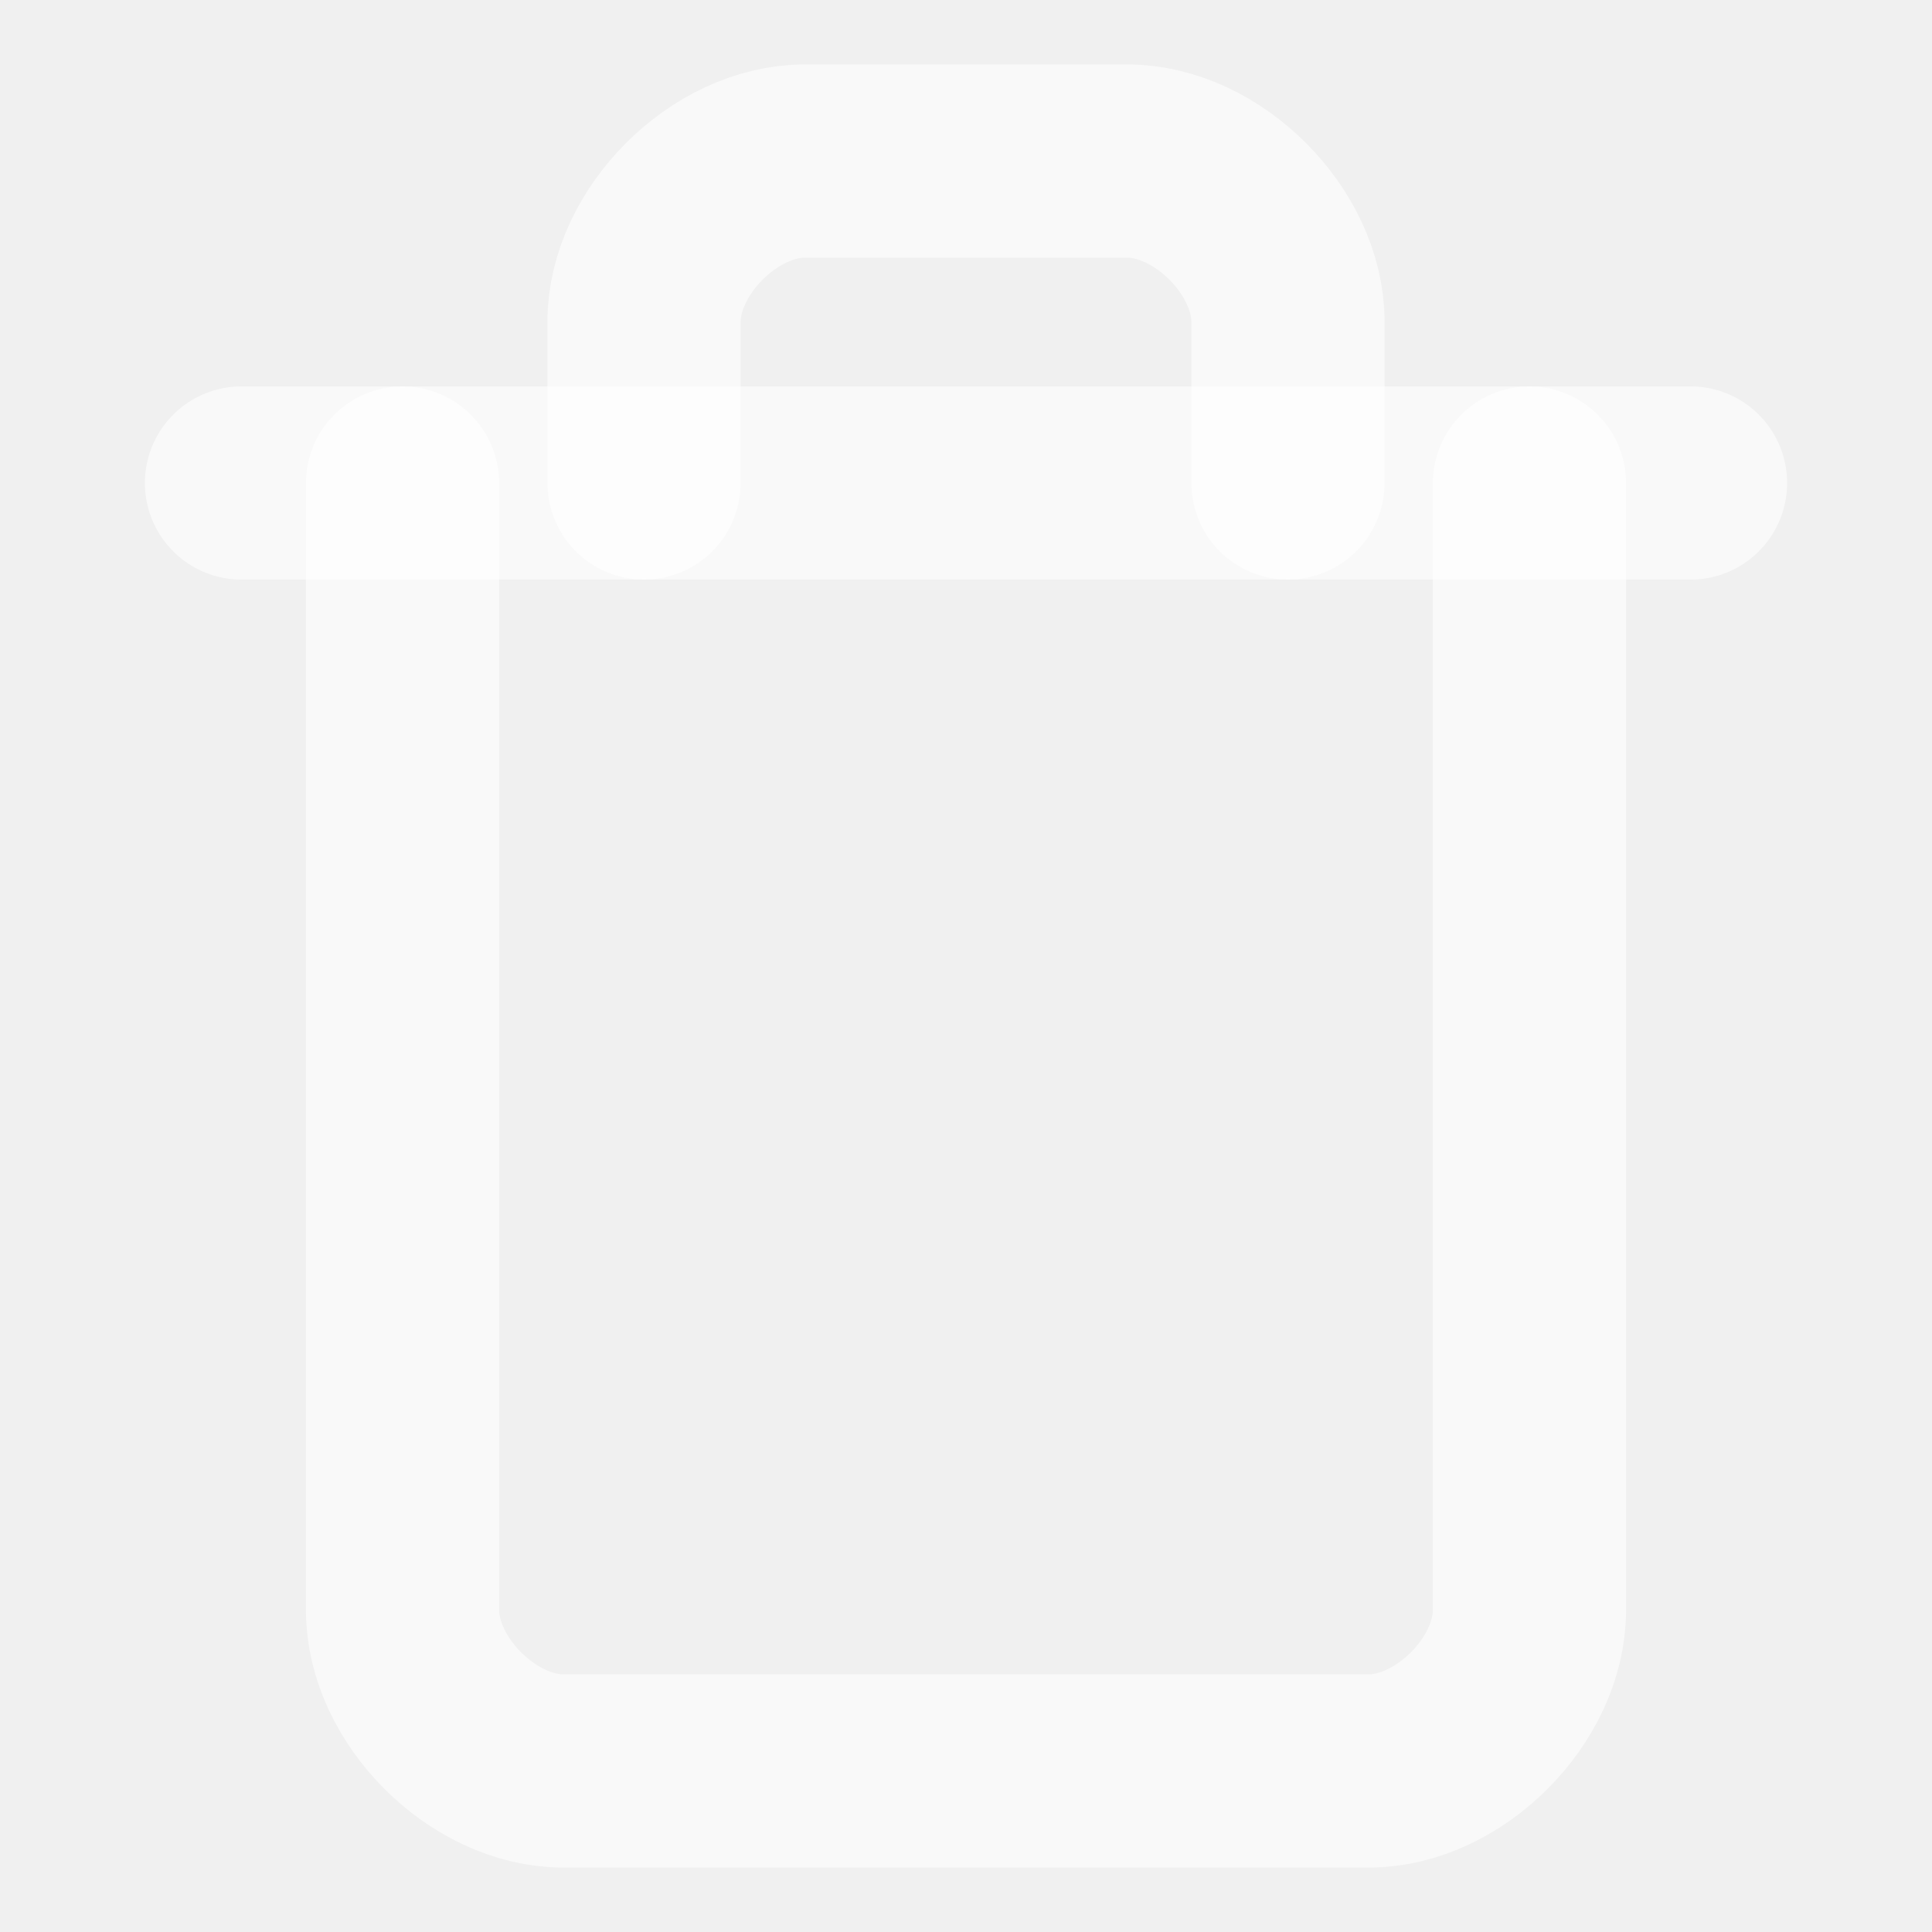
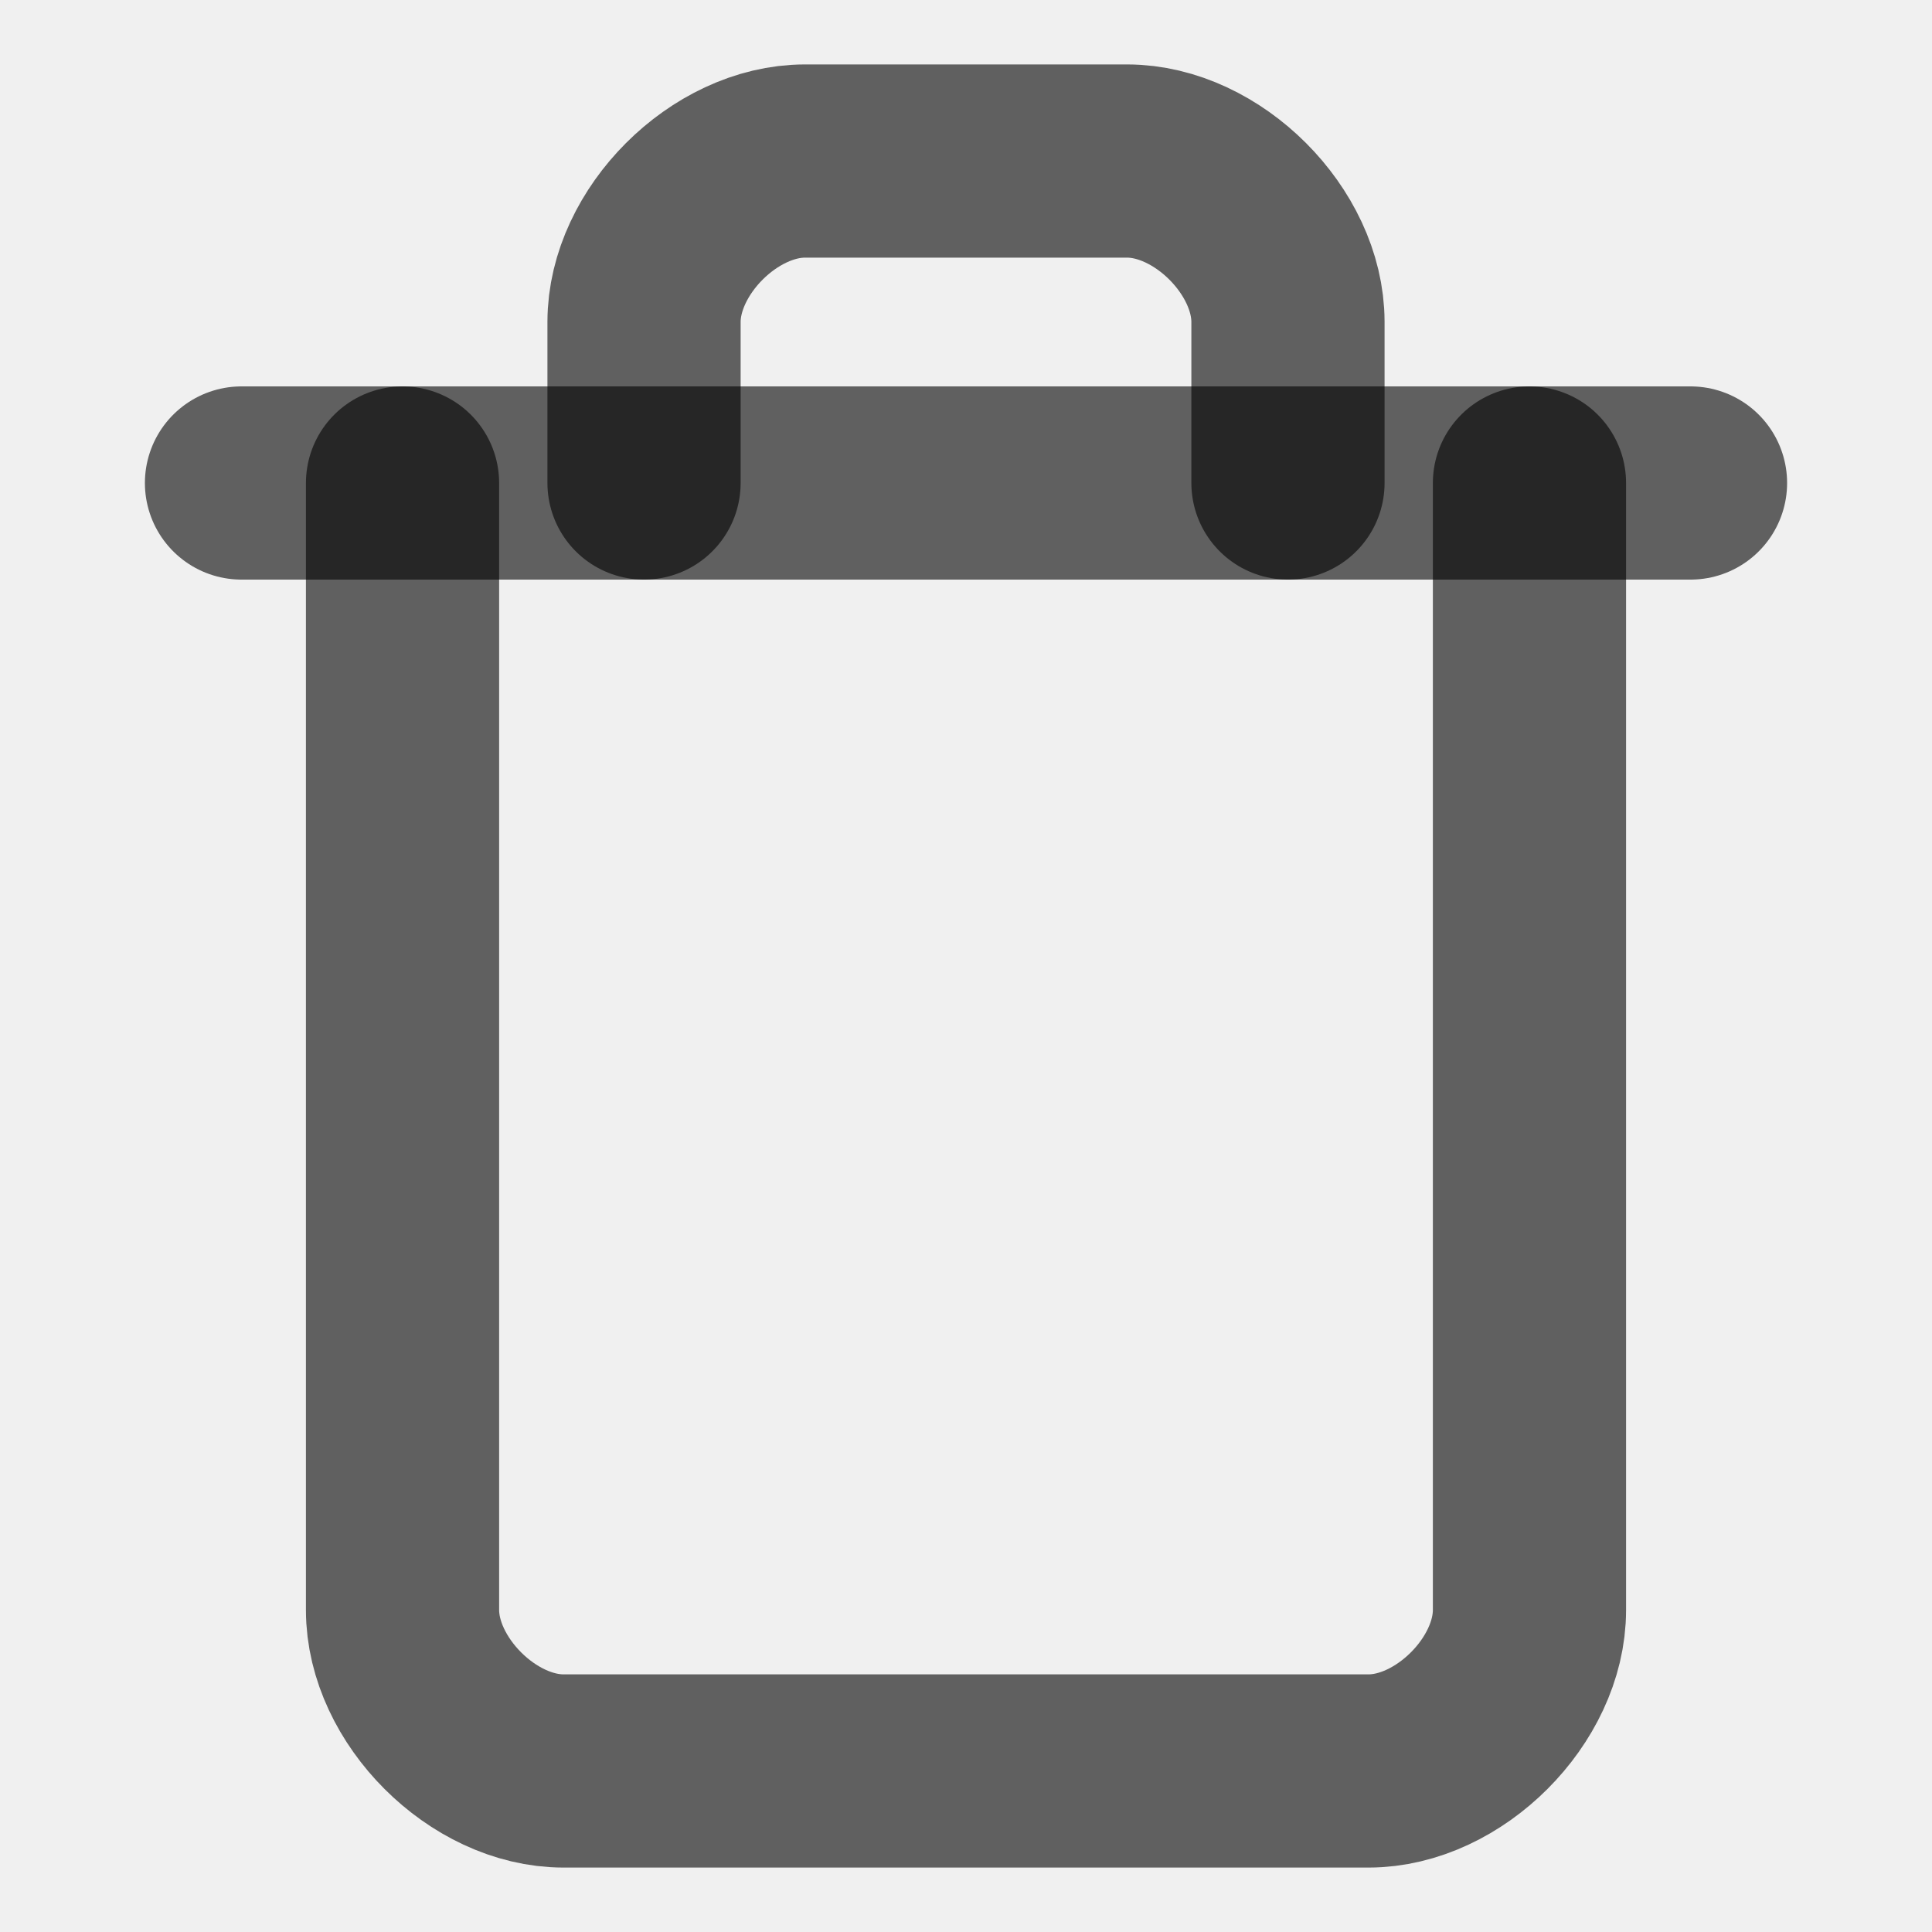
<svg xmlns="http://www.w3.org/2000/svg" width="20" height="20" viewBox="0 0 20 20" fill="none">
-   <path d="M2.5 5H17.5" stroke="white" stroke-opacity="0.6" stroke-width="2" stroke-linecap="round" stroke-linejoin="round" />
-   <path d="M15.833 5V16.667C15.833 17.5 15 18.333 14.167 18.333H5.833C5 18.333 4.167 17.5 4.167 16.667V5" stroke="white" stroke-opacity="0.6" stroke-width="2" stroke-linecap="round" stroke-linejoin="round" />
-   <path d="M6.667 5V3.333C6.667 2.5 7.5 1.667 8.333 1.667H11.667C12.5 1.667 13.333 2.5 13.333 3.333V5" stroke="white" stroke-opacity="0.6" stroke-width="2" stroke-linecap="round" stroke-linejoin="round" />
+   <path d="M2.5 5H17.5" stroke="currentColor" stroke-opacity="0.6" stroke-width="2" stroke-linecap="round" stroke-linejoin="round" />
+   <path d="M15.833 5V16.667C15.833 17.5 15 18.333 14.167 18.333H5.833C5 18.333 4.167 17.5 4.167 16.667V5" stroke="currentColor" stroke-opacity="0.6" stroke-width="2" stroke-linecap="round" stroke-linejoin="round" />
+   <path d="M6.667 5V3.333C6.667 2.5 7.5 1.667 8.333 1.667H11.667C12.5 1.667 13.333 2.5 13.333 3.333V5" stroke="currentColor" stroke-opacity="0.6" stroke-width="2" stroke-linecap="round" stroke-linejoin="round" />
</svg>
